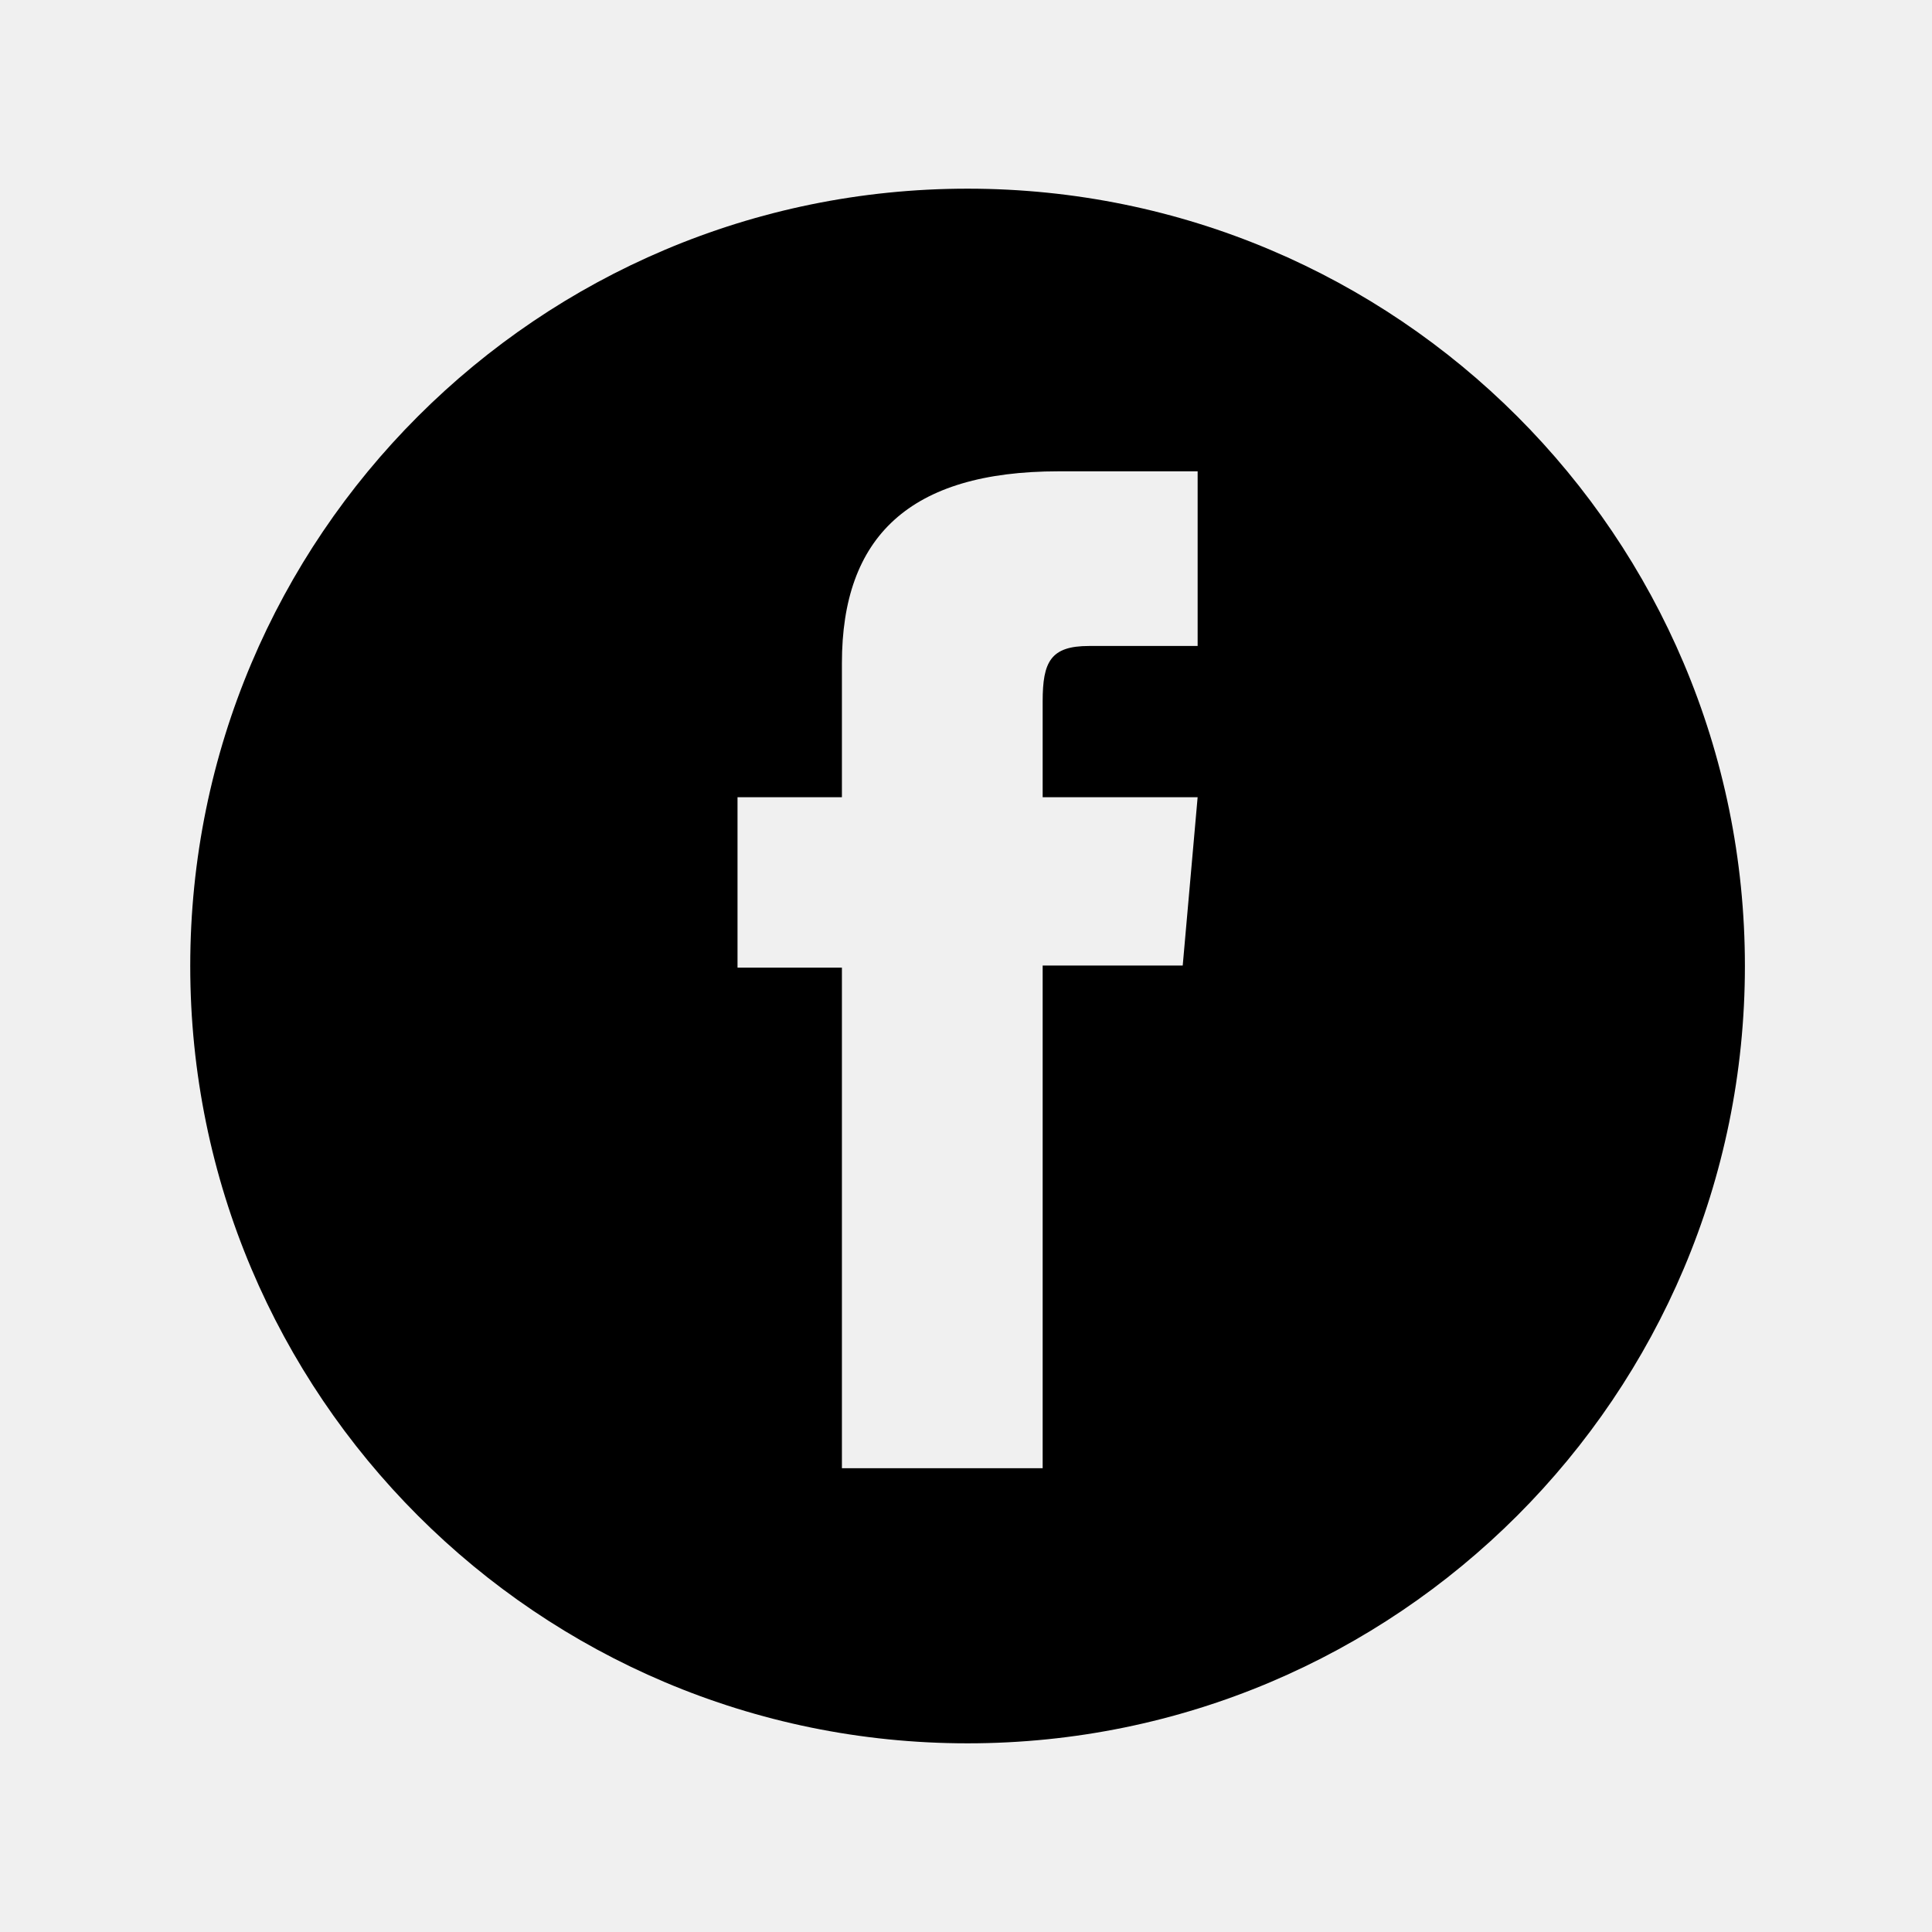
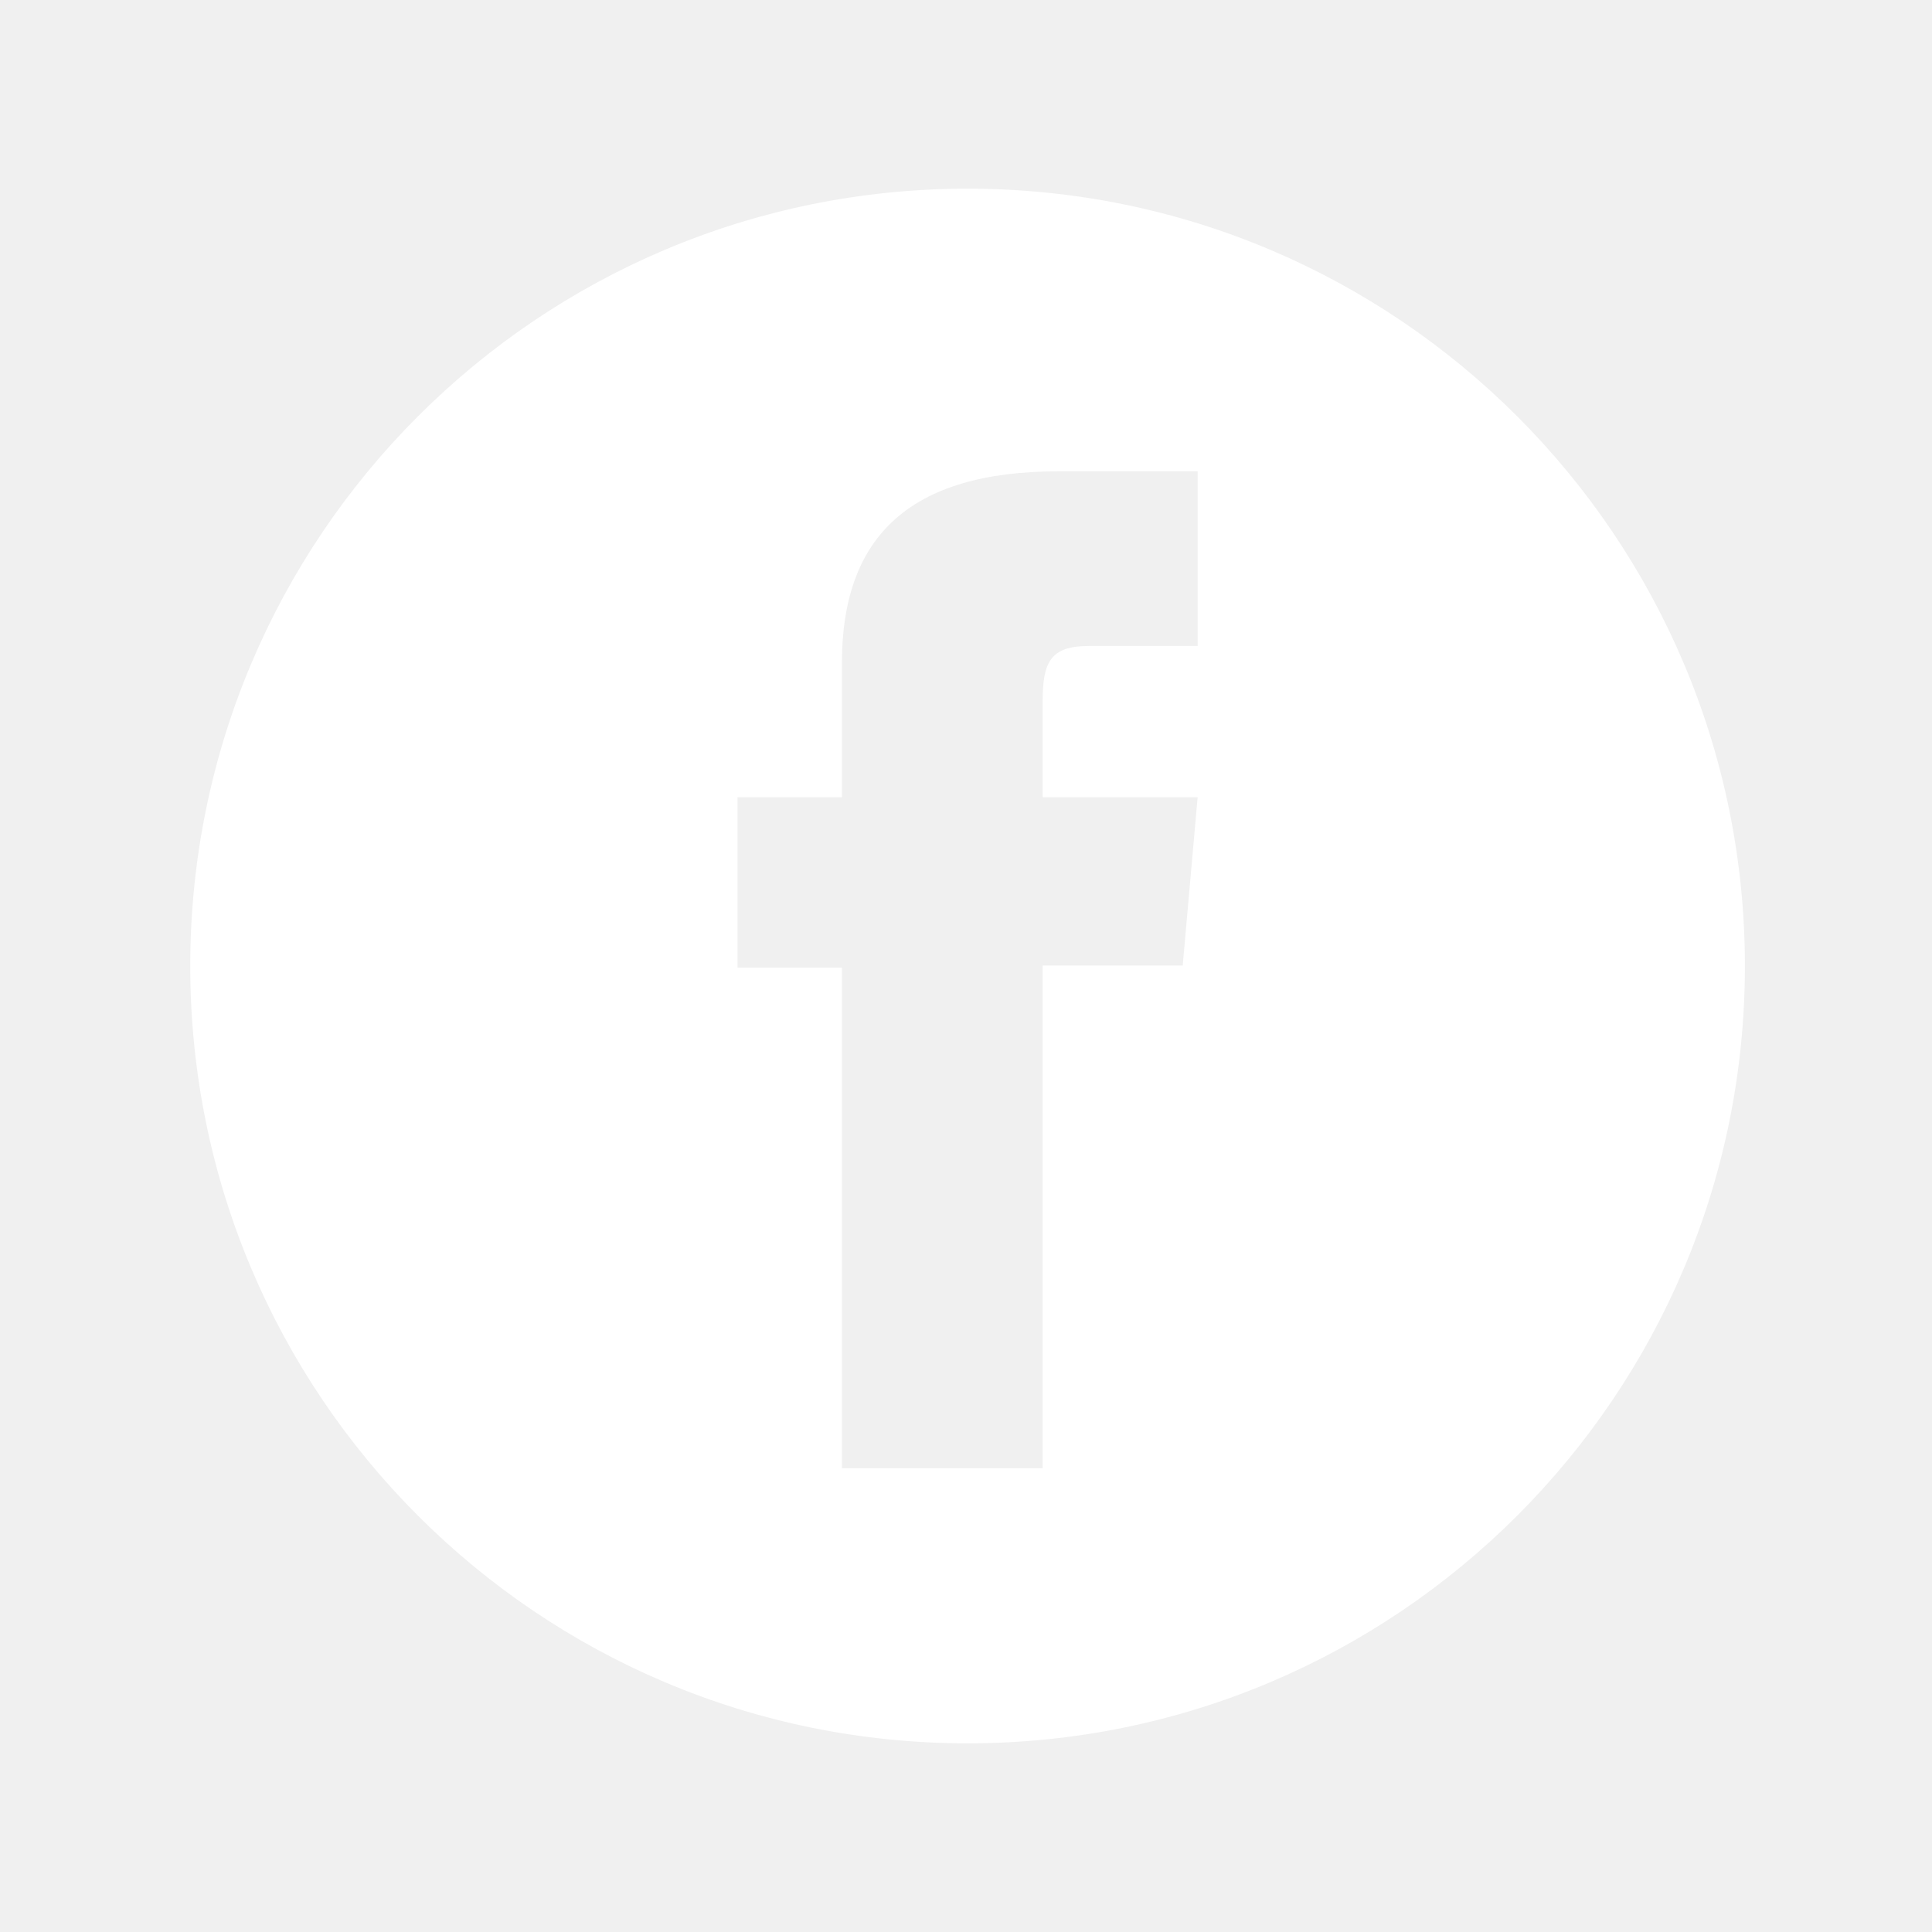
<svg xmlns="http://www.w3.org/2000/svg" version="1.1" x="0px" y="0px" width="512px" height="512px" viewBox="0 0 512 512" enable-background="new 0 0 512 512" xml:space="preserve">
+   <style>
+   #facebook-circle-icon {
+     fill: #fff;
+   }
+ </style>
  <path id="facebook-circle-icon" d="M256.417,50c-113.771,0-206,92.229-206,206s92.229,206,206,206s206-92.229,206-206   S370.188,50,256.417,50z M317.385,171.192c0,0-20.604,0-28.789,0c-10.162,0-12.28,4.163-12.28,14.678c0,8.75,0,25.404,0,25.404   h41.069l-3.951,44.596h-37.118v133.227h-53.2V256.435h-27.666v-45.16h27.666c0,0,0-6.493,0-35.565   c0-33.379,17.849-50.807,57.437-50.807c6.484,0,36.833,0,36.833,0V171.192z" />
</svg>
